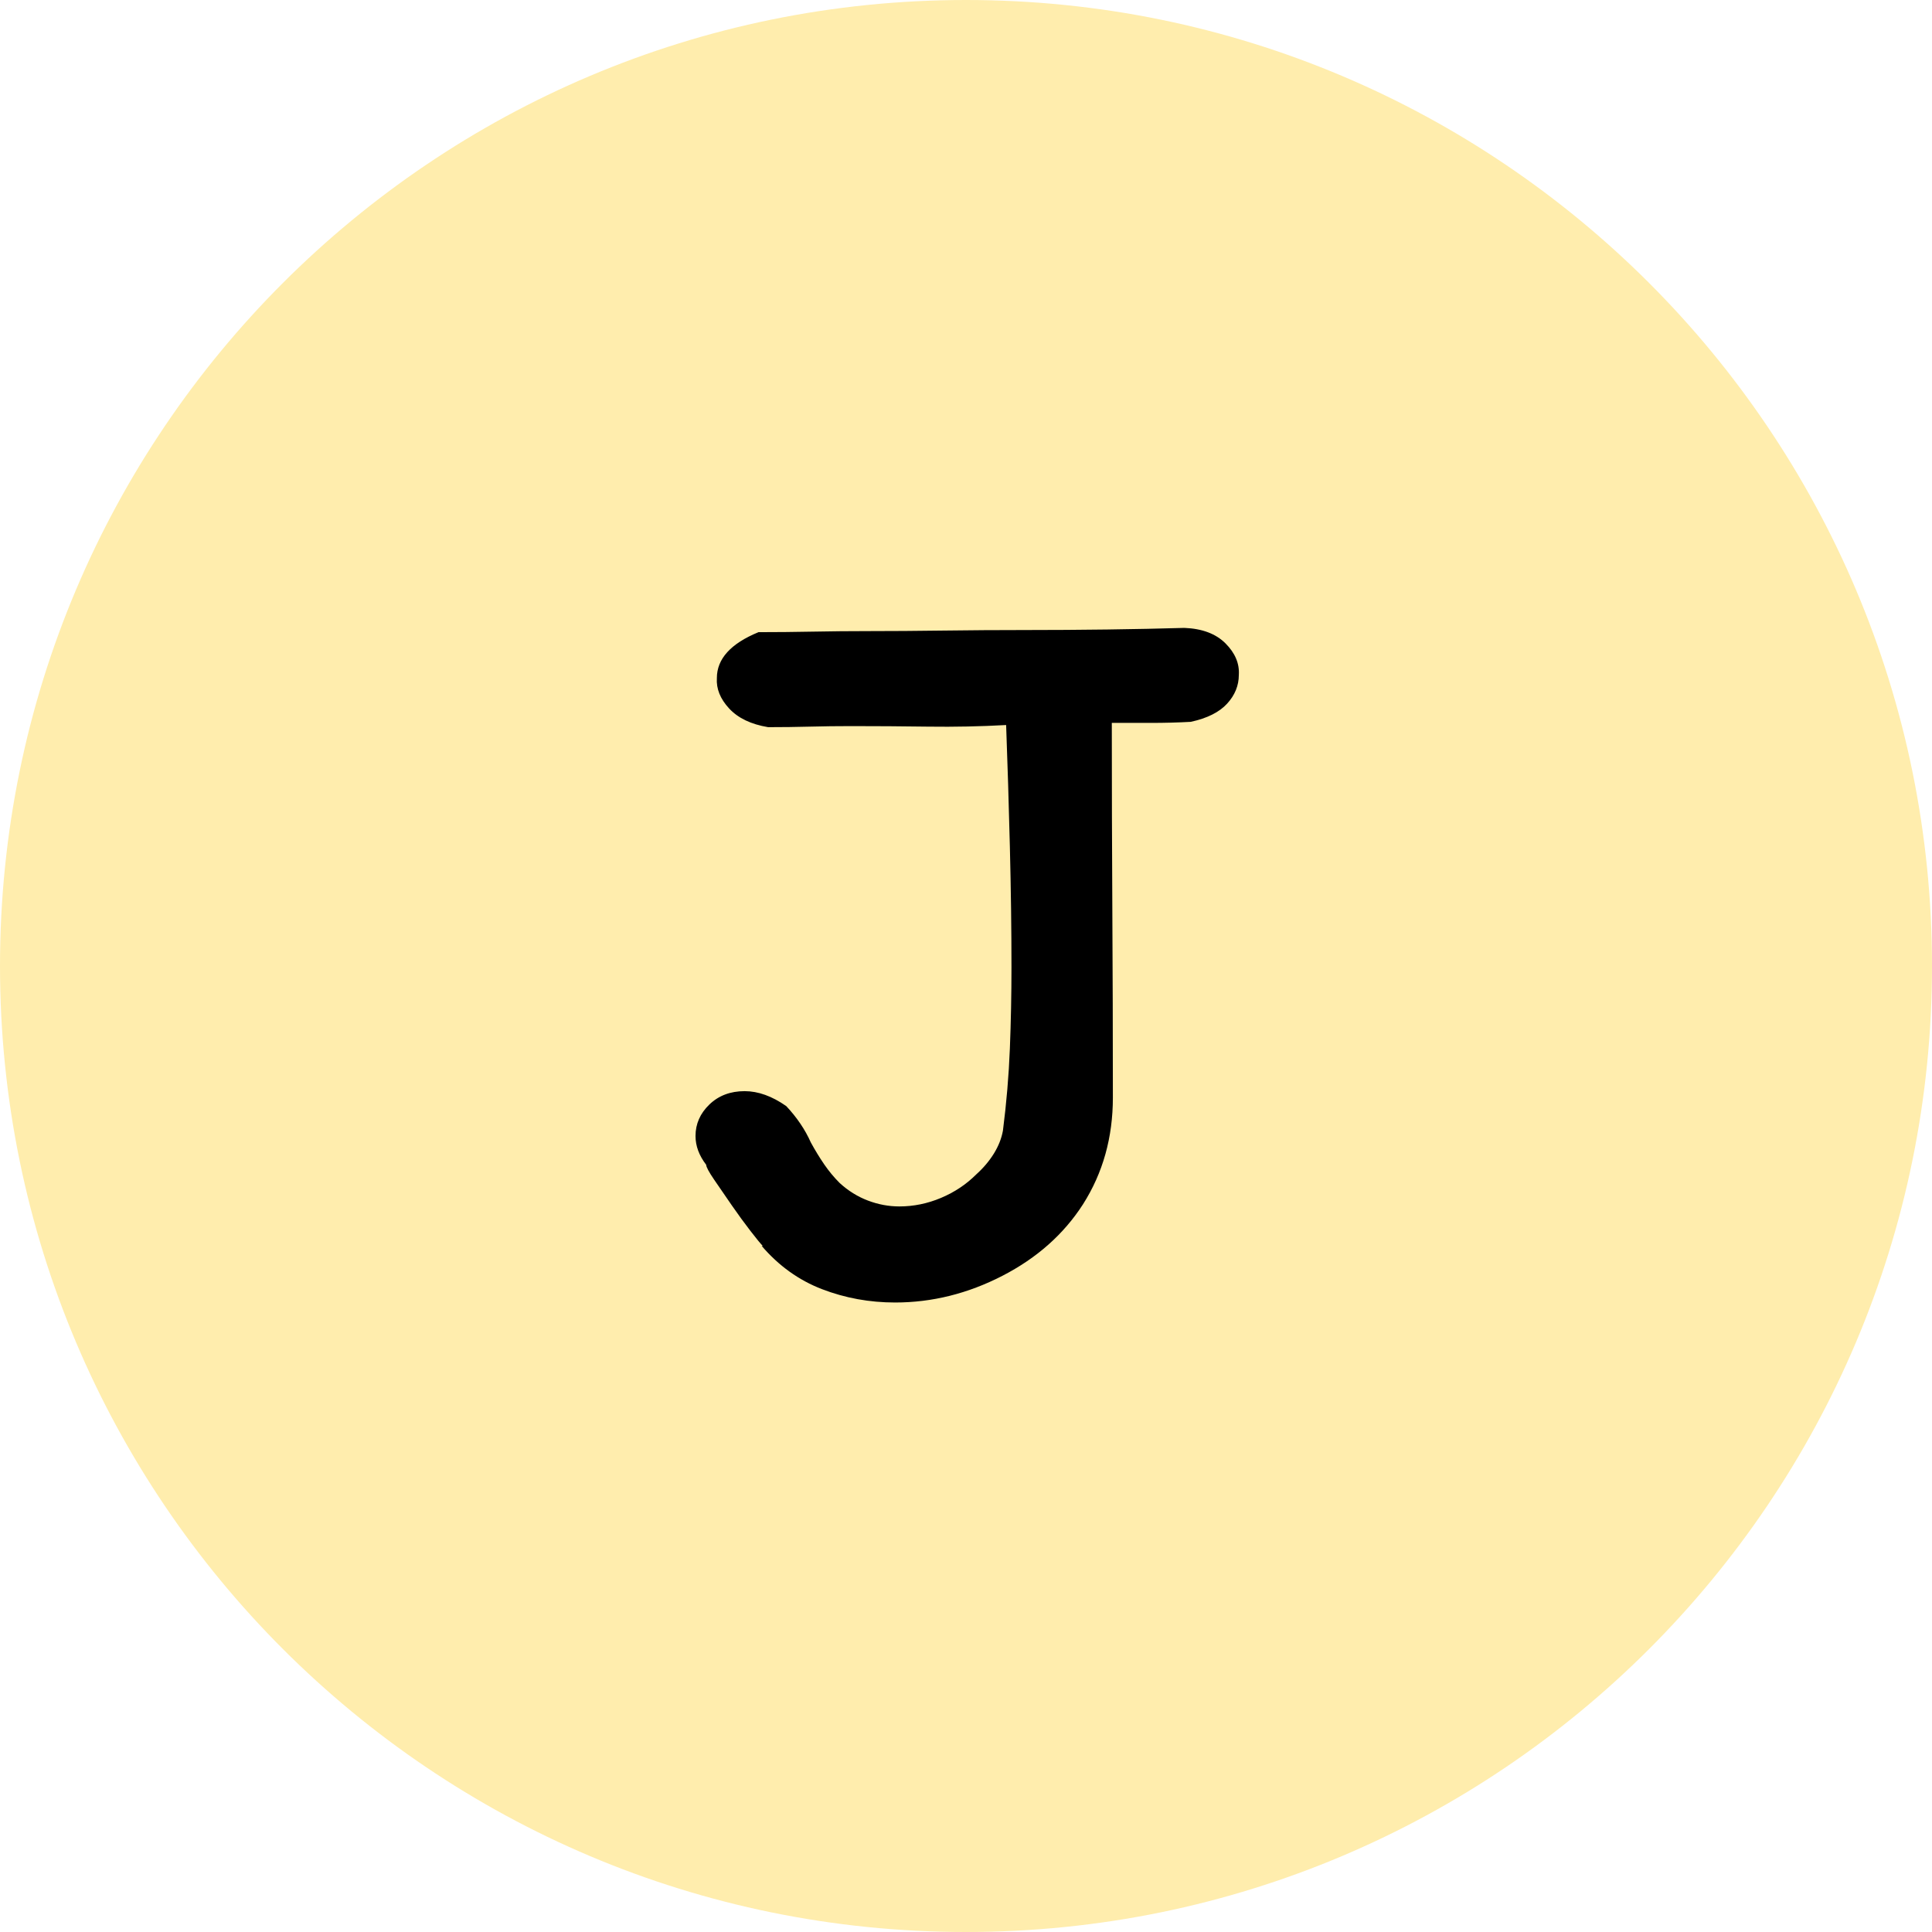
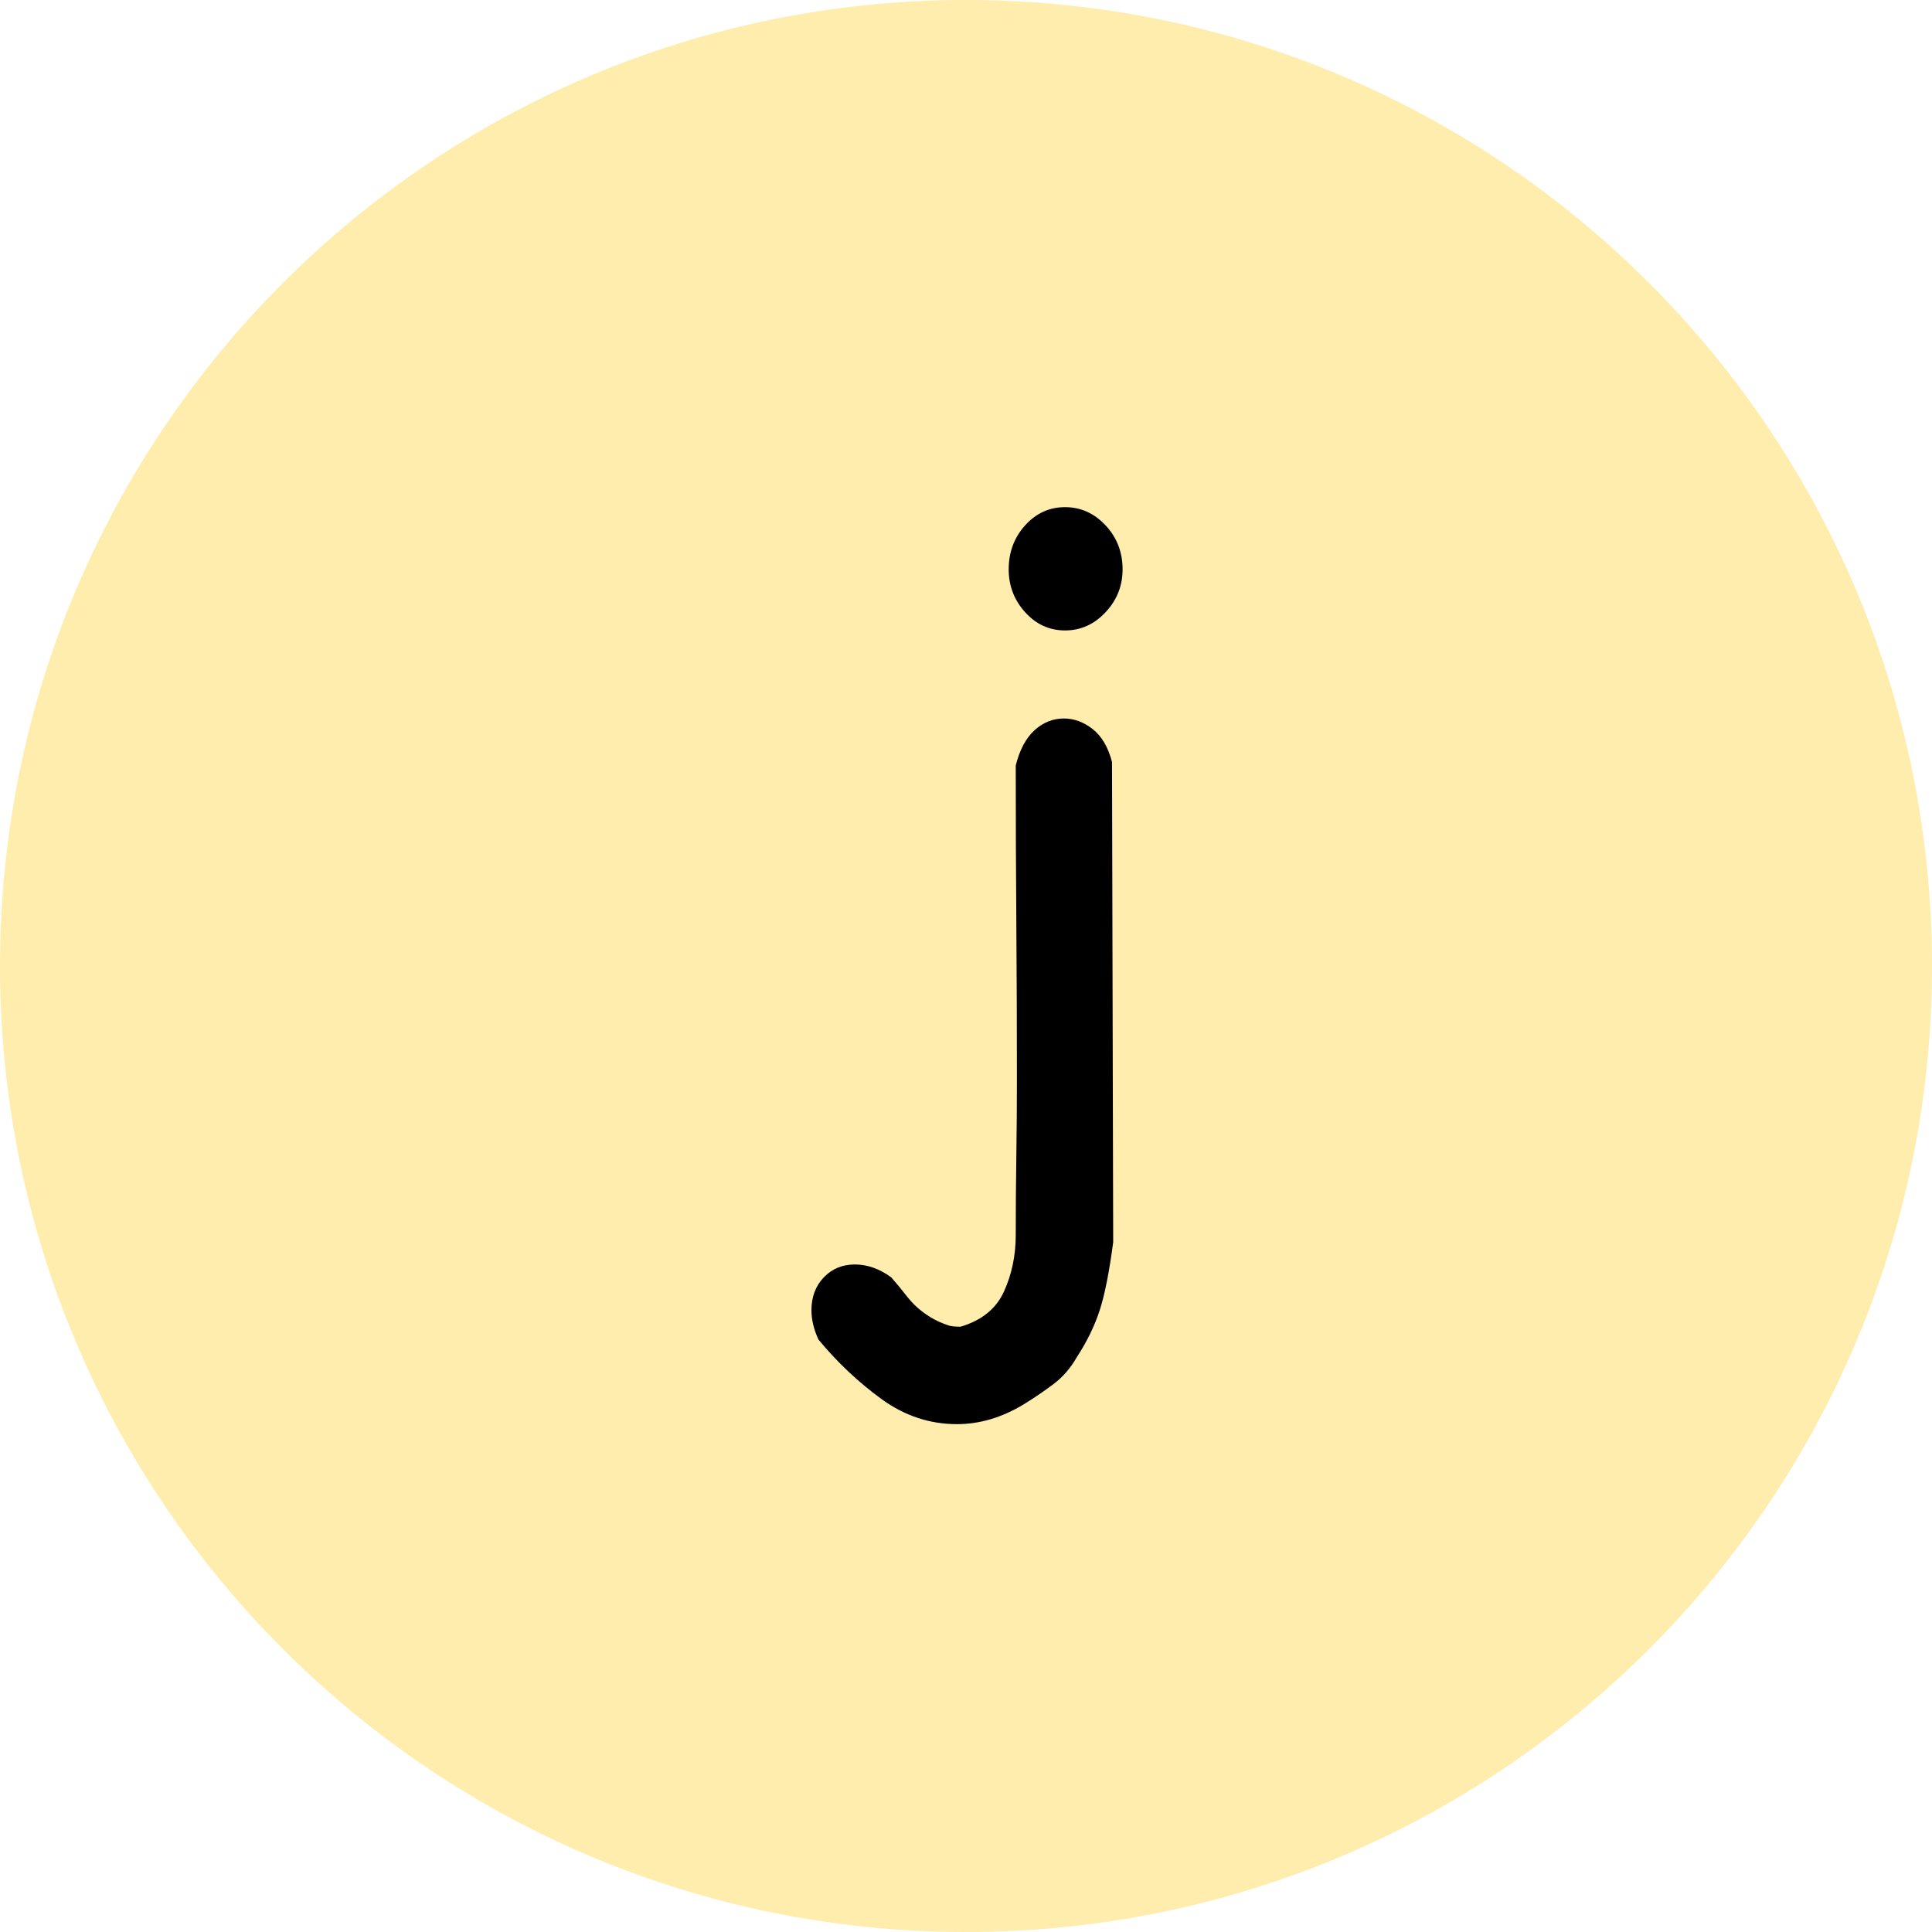
<svg xmlns="http://www.w3.org/2000/svg" width="400px" height="400px" viewBox="0 0 400 400" version="1.1">
  <g id="页面-1" stroke="none" stroke-width="1" fill="none" fill-rule="evenodd">
-     <g id="编组-9">
+     <g id="编组-35">
      <circle id="椭圆形备份-9" fill="#FFEDAD" cx="200" cy="200" r="200" />
-       <g id="J" transform="translate(144, 130)" fill="#000000" fill-rule="nonzero">
-         <path d="M101.215,0 C104.899,0.147 107.735,1.215 109.724,3.204 C111.713,5.193 112.634,7.366 112.486,9.724 C112.486,11.934 111.676,13.923 110.055,15.691 C108.435,17.459 105.93,18.711 102.541,19.448 C99.89,19.595 97.127,19.669 94.254,19.669 C91.381,19.669 88.692,19.669 86.188,19.669 C86.188,32.634 86.225,45.562 86.298,58.453 C86.372,71.344 86.409,84.273 86.409,97.238 C86.409,105.488 84.346,112.855 80.221,119.337 C76.243,125.525 70.681,130.46 63.536,134.144 C56.39,137.827 48.987,139.669 41.326,139.669 C36.022,139.669 30.976,138.748 26.188,136.906 C21.4,135.064 17.238,132.081 13.702,127.956 L13.923,127.956 C13.481,127.514 12.634,126.483 11.381,124.862 C10.129,123.241 8.84,121.473 7.514,119.558 C6.188,117.643 4.972,115.875 3.867,114.254 C2.762,112.634 2.21,111.602 2.21,111.16 C0.737,109.245 0,107.256 0,105.193 C0,102.689 0.958,100.516 2.873,98.674 C4.788,96.832 7.219,95.912 10.166,95.912 C12.965,95.912 15.838,96.943 18.785,99.006 C20.994,101.363 22.689,103.867 23.867,106.519 C24.751,108.14 25.672,109.65 26.63,111.05 C27.587,112.449 28.656,113.738 29.834,114.917 C31.602,116.538 33.554,117.753 35.691,118.564 C37.827,119.374 40,119.779 42.21,119.779 C45.157,119.779 48.029,119.19 50.829,118.011 C53.628,116.832 56.059,115.212 58.122,113.149 C59.595,111.823 60.81,110.387 61.768,108.84 C62.726,107.293 63.352,105.709 63.646,104.088 C64.383,98.343 64.862,92.67 65.083,87.072 C65.304,81.473 65.414,75.875 65.414,70.276 C65.414,62.468 65.304,54.144 65.083,45.304 C64.862,36.464 64.604,28.066 64.309,20.11 C59.006,20.405 53.628,20.516 48.177,20.442 C42.726,20.368 37.422,20.331 32.265,20.331 C29.319,20.331 26.446,20.368 23.646,20.442 C20.847,20.516 17.974,20.552 15.028,20.552 C11.492,19.963 8.803,18.674 6.961,16.685 C5.12,14.696 4.273,12.597 4.42,10.387 C4.42,6.409 7.293,3.241 13.039,0.884 C16.722,0.884 20.479,0.847 24.309,0.773 C28.14,0.7 31.971,0.663 35.801,0.663 C40.663,0.663 45.856,0.626 51.381,0.552 C56.906,0.479 62.541,0.442 68.287,0.442 C74.033,0.442 79.705,0.405 85.304,0.331 C90.902,0.258 96.206,0.147 101.215,0 Z" id="路径" />
-       </g>
+       <path d="M169.459,277.354 C168.486,275.247 168,273.221 168,271.276 C168,268.521 168.851,266.252 170.552,264.47 C172.254,262.687 174.401,261.796 176.994,261.796 C179.587,261.796 182.099,262.687 184.53,264.47 C185.665,265.766 186.637,266.941 187.448,267.994 C188.258,269.048 189.068,269.939 189.878,270.669 C190.689,271.398 191.621,272.087 192.674,272.735 C193.727,273.383 194.983,273.95 196.442,274.436 C196.928,274.599 197.738,274.68 198.873,274.68 C203.249,273.383 206.247,270.952 207.867,267.387 C209.488,263.821 210.298,259.932 210.298,255.718 C210.298,250.37 210.339,244.982 210.42,239.552 C210.501,234.123 210.541,228.735 210.541,223.387 C210.541,212.529 210.501,201.711 210.42,190.934 C210.339,180.157 210.298,169.339 210.298,158.481 C211.109,155.239 212.405,152.808 214.188,151.188 C215.971,149.567 217.996,148.757 220.265,148.757 C222.372,148.757 224.357,149.486 226.221,150.945 C228.085,152.403 229.422,154.672 230.232,157.751 L230.475,257.177 C229.665,263.335 228.733,268.035 227.68,271.276 C226.626,274.517 225.046,277.759 222.939,281 C221.643,283.269 220.022,285.133 218.077,286.591 C216.133,288.05 214.107,289.427 212,290.724 C207.462,293.479 202.843,294.856 198.144,294.856 C192.471,294.856 187.245,293.114 182.464,289.63 C177.683,286.145 173.348,282.053 169.459,277.354 Z M208.84,117.884 C208.84,114.319 209.974,111.28 212.243,108.768 C214.512,106.256 217.267,105 220.508,105 C223.75,105 226.545,106.256 228.895,108.768 C231.245,111.28 232.42,114.319 232.42,117.884 C232.42,121.287 231.245,124.245 228.895,126.757 C226.545,129.269 223.75,130.525 220.508,130.525 C217.267,130.525 214.512,129.269 212.243,126.757 C209.974,124.245 208.84,121.287 208.84,117.884 Z" id="形状" fill="#000000" fill-rule="nonzero" />
    </g>
  </g>
</svg>
